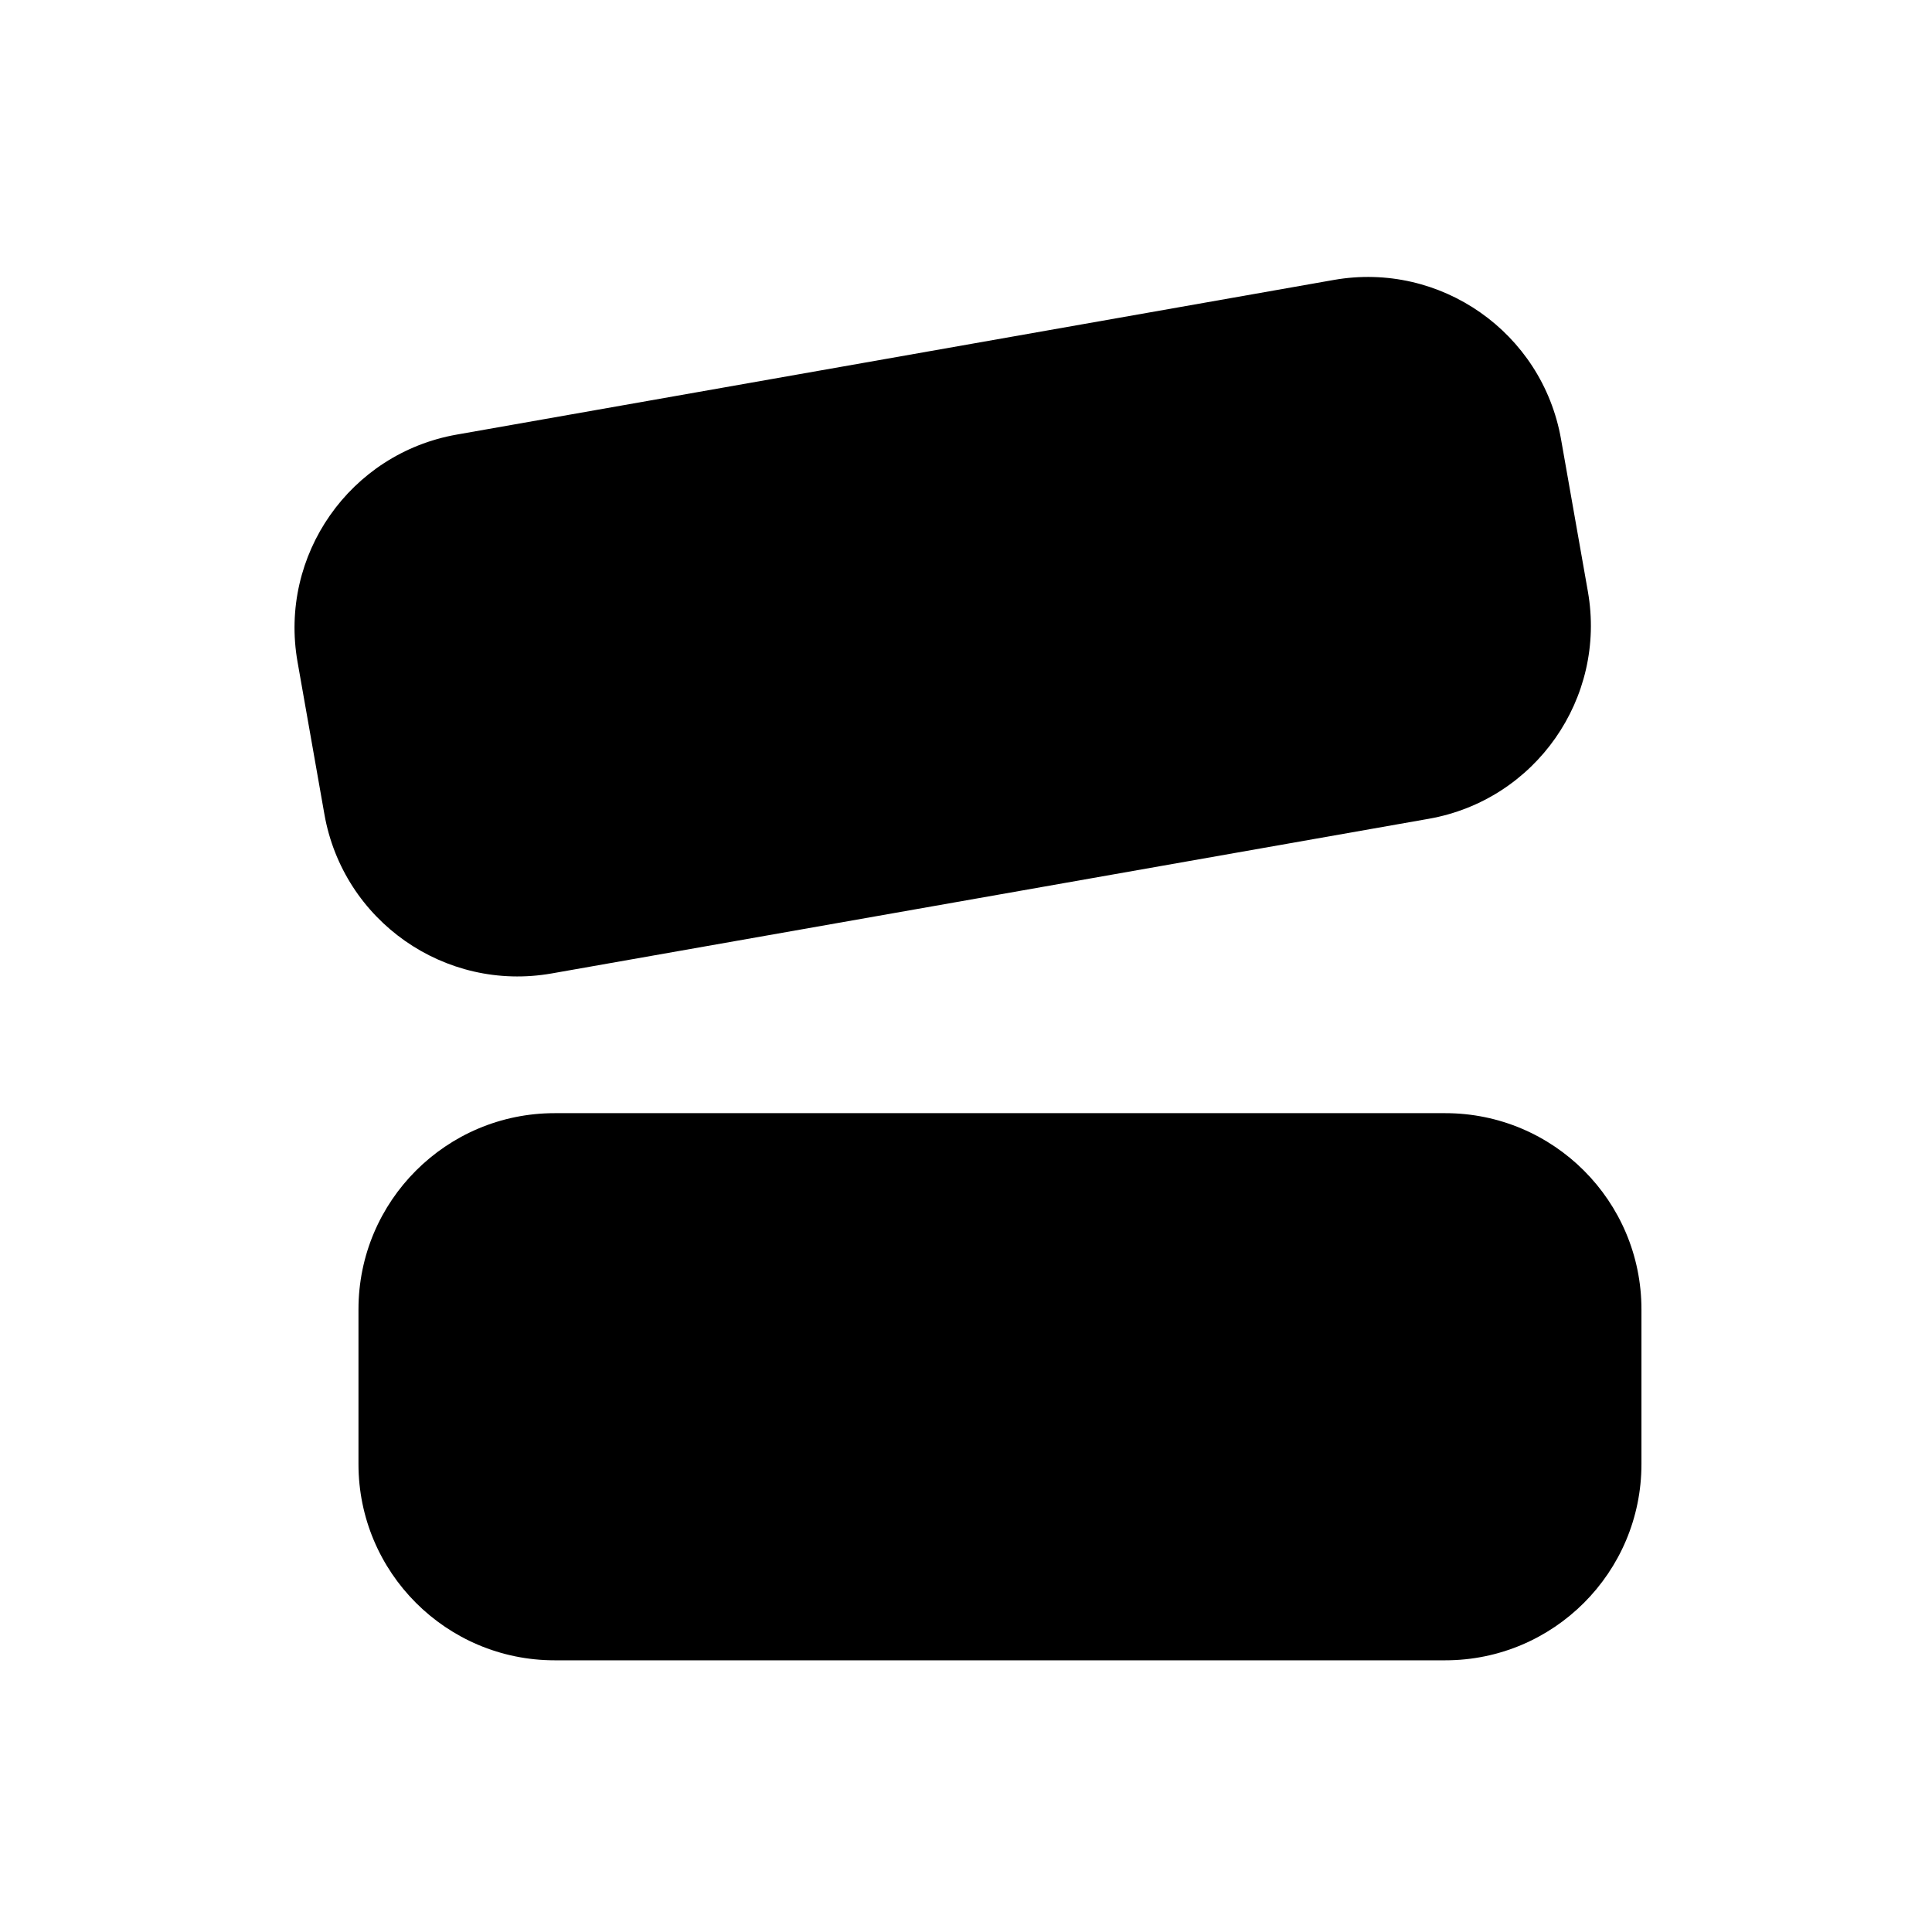
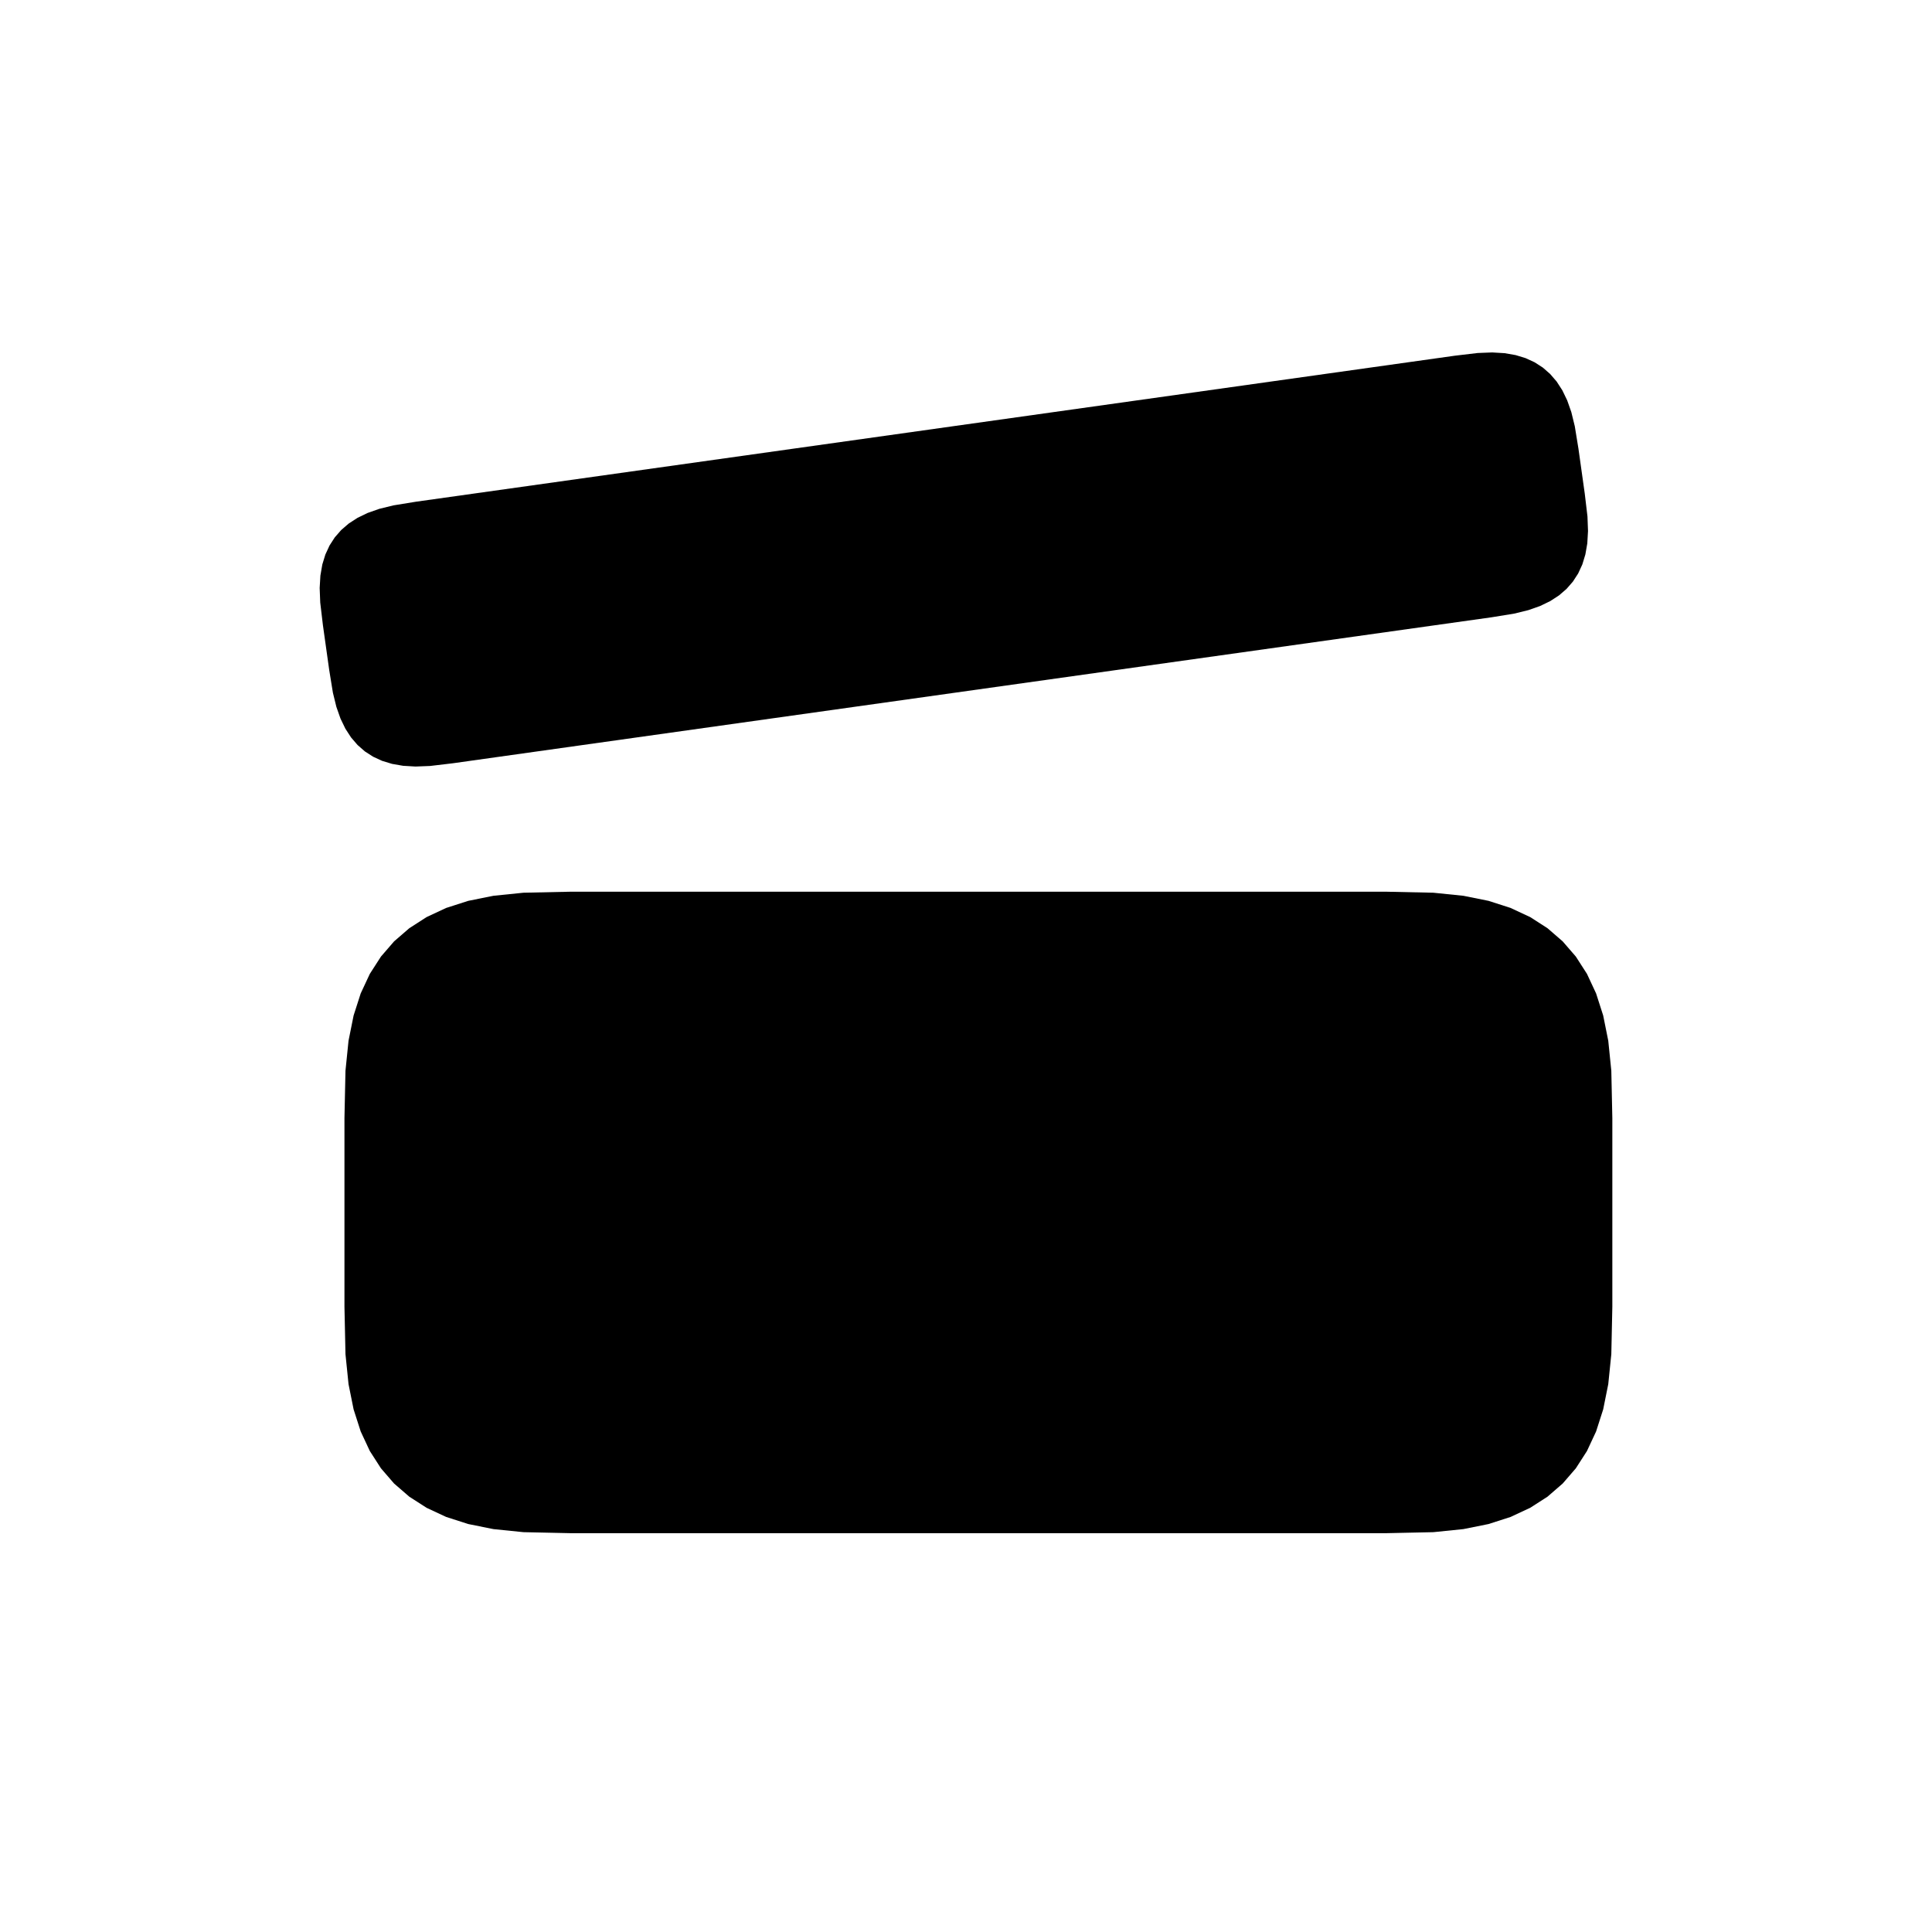
- <svg xmlns="http://www.w3.org/2000/svg" viewBox="0 0 1024 1024" width="1024" height="1024">
-   <rect x="190" y="590" width="680" height="290" rx="104" fill="#000000" />
-   <rect x="190" y="244" width="680" height="290" rx="104" fill="#000000" transform="rotate(-10 190 534)" />
+ <svg xmlns="http://www.w3.org/2000/svg" viewBox="0 0 1024 1024">
+   <path d="M734.57 472.62 L759.69 473.16 L775.59 474.78 L788.96 477.47 L800.66 481.23 L811.03 486.07 L820.2 491.97 L828.25 498.94 L835.22 506.99 L841.12 516.16 L845.96 526.53 L849.72 538.23 L852.41 551.6 L854.03 567.5 L854.57 592.62 L854.57 692.62 L854.03 717.74 L852.41 733.64 L849.72 747.01 L845.96 758.71 L841.12 769.08 L835.22 778.25 L828.25 786.31 L820.2 793.28 L811.03 799.17 L800.66 804.01 L788.96 807.77 L775.59 810.46 L759.69 812.08 L734.57 812.62 L302.57 812.62 L277.45 812.08 L261.55 810.46 L248.18 807.77 L236.48 804.01 L226.11 799.17 L216.94 793.28 L208.88 786.31 L201.92 778.25 L196.02 769.08 L191.18 758.71 L187.42 747.01 L184.73 733.64 L183.11 717.74 L182.57 692.62 L182.57 592.62 L183.11 567.5 L184.73 551.6 L187.42 538.23 L191.18 526.53 L196.02 516.16 L201.92 506.99 L208.88 498.94 L216.94 491.97 L226.11 486.07 L236.48 481.23 L248.18 477.47 L261.55 474.78 L277.45 473.16 L302.57 472.62 Z" fill="#000000" />
+   <path d="M771.11 188.53 L783.17 187.1 L790.89 186.8 L797.47 187.19 L803.32 188.21 L808.61 189.82 L813.4 192.03 L817.72 194.82 L821.6 198.21 L825.04 202.2 L828.05 206.84 L830.64 212.19 L832.83 218.4 L834.67 225.91 L836.62 237.89 L839.96 261.66 L841.39 273.72 L841.68 281.44 L841.3 288.02 L840.28 293.87 L838.67 299.16 L836.46 303.95 L833.66 308.27 L830.28 312.15 L826.28 315.59 L821.65 318.6 L816.3 321.19 L810.08 323.38 L802.58 325.22 L790.59 327.17 L240.01 404.55 L227.95 405.98 L220.23 406.28 L213.65 405.89 L207.79 404.87 L202.51 403.26 L197.72 401.05 L193.39 398.26 L189.52 394.87 L186.08 390.88 L183.07 386.24 L180.48 380.89 L178.29 374.67 L176.45 367.17 L174.5 355.18 L171.16 331.42 L169.73 319.36 L169.43 311.64 L169.82 305.06 L170.83 299.2 L172.45 293.92 L174.66 289.13 L177.45 284.81 L180.84 280.93 L184.83 277.49 L189.47 274.48 L194.81 271.89 L201.03 269.7 L208.54 267.86 L220.52 265.91 Z" fill="#000000" />
</svg>
